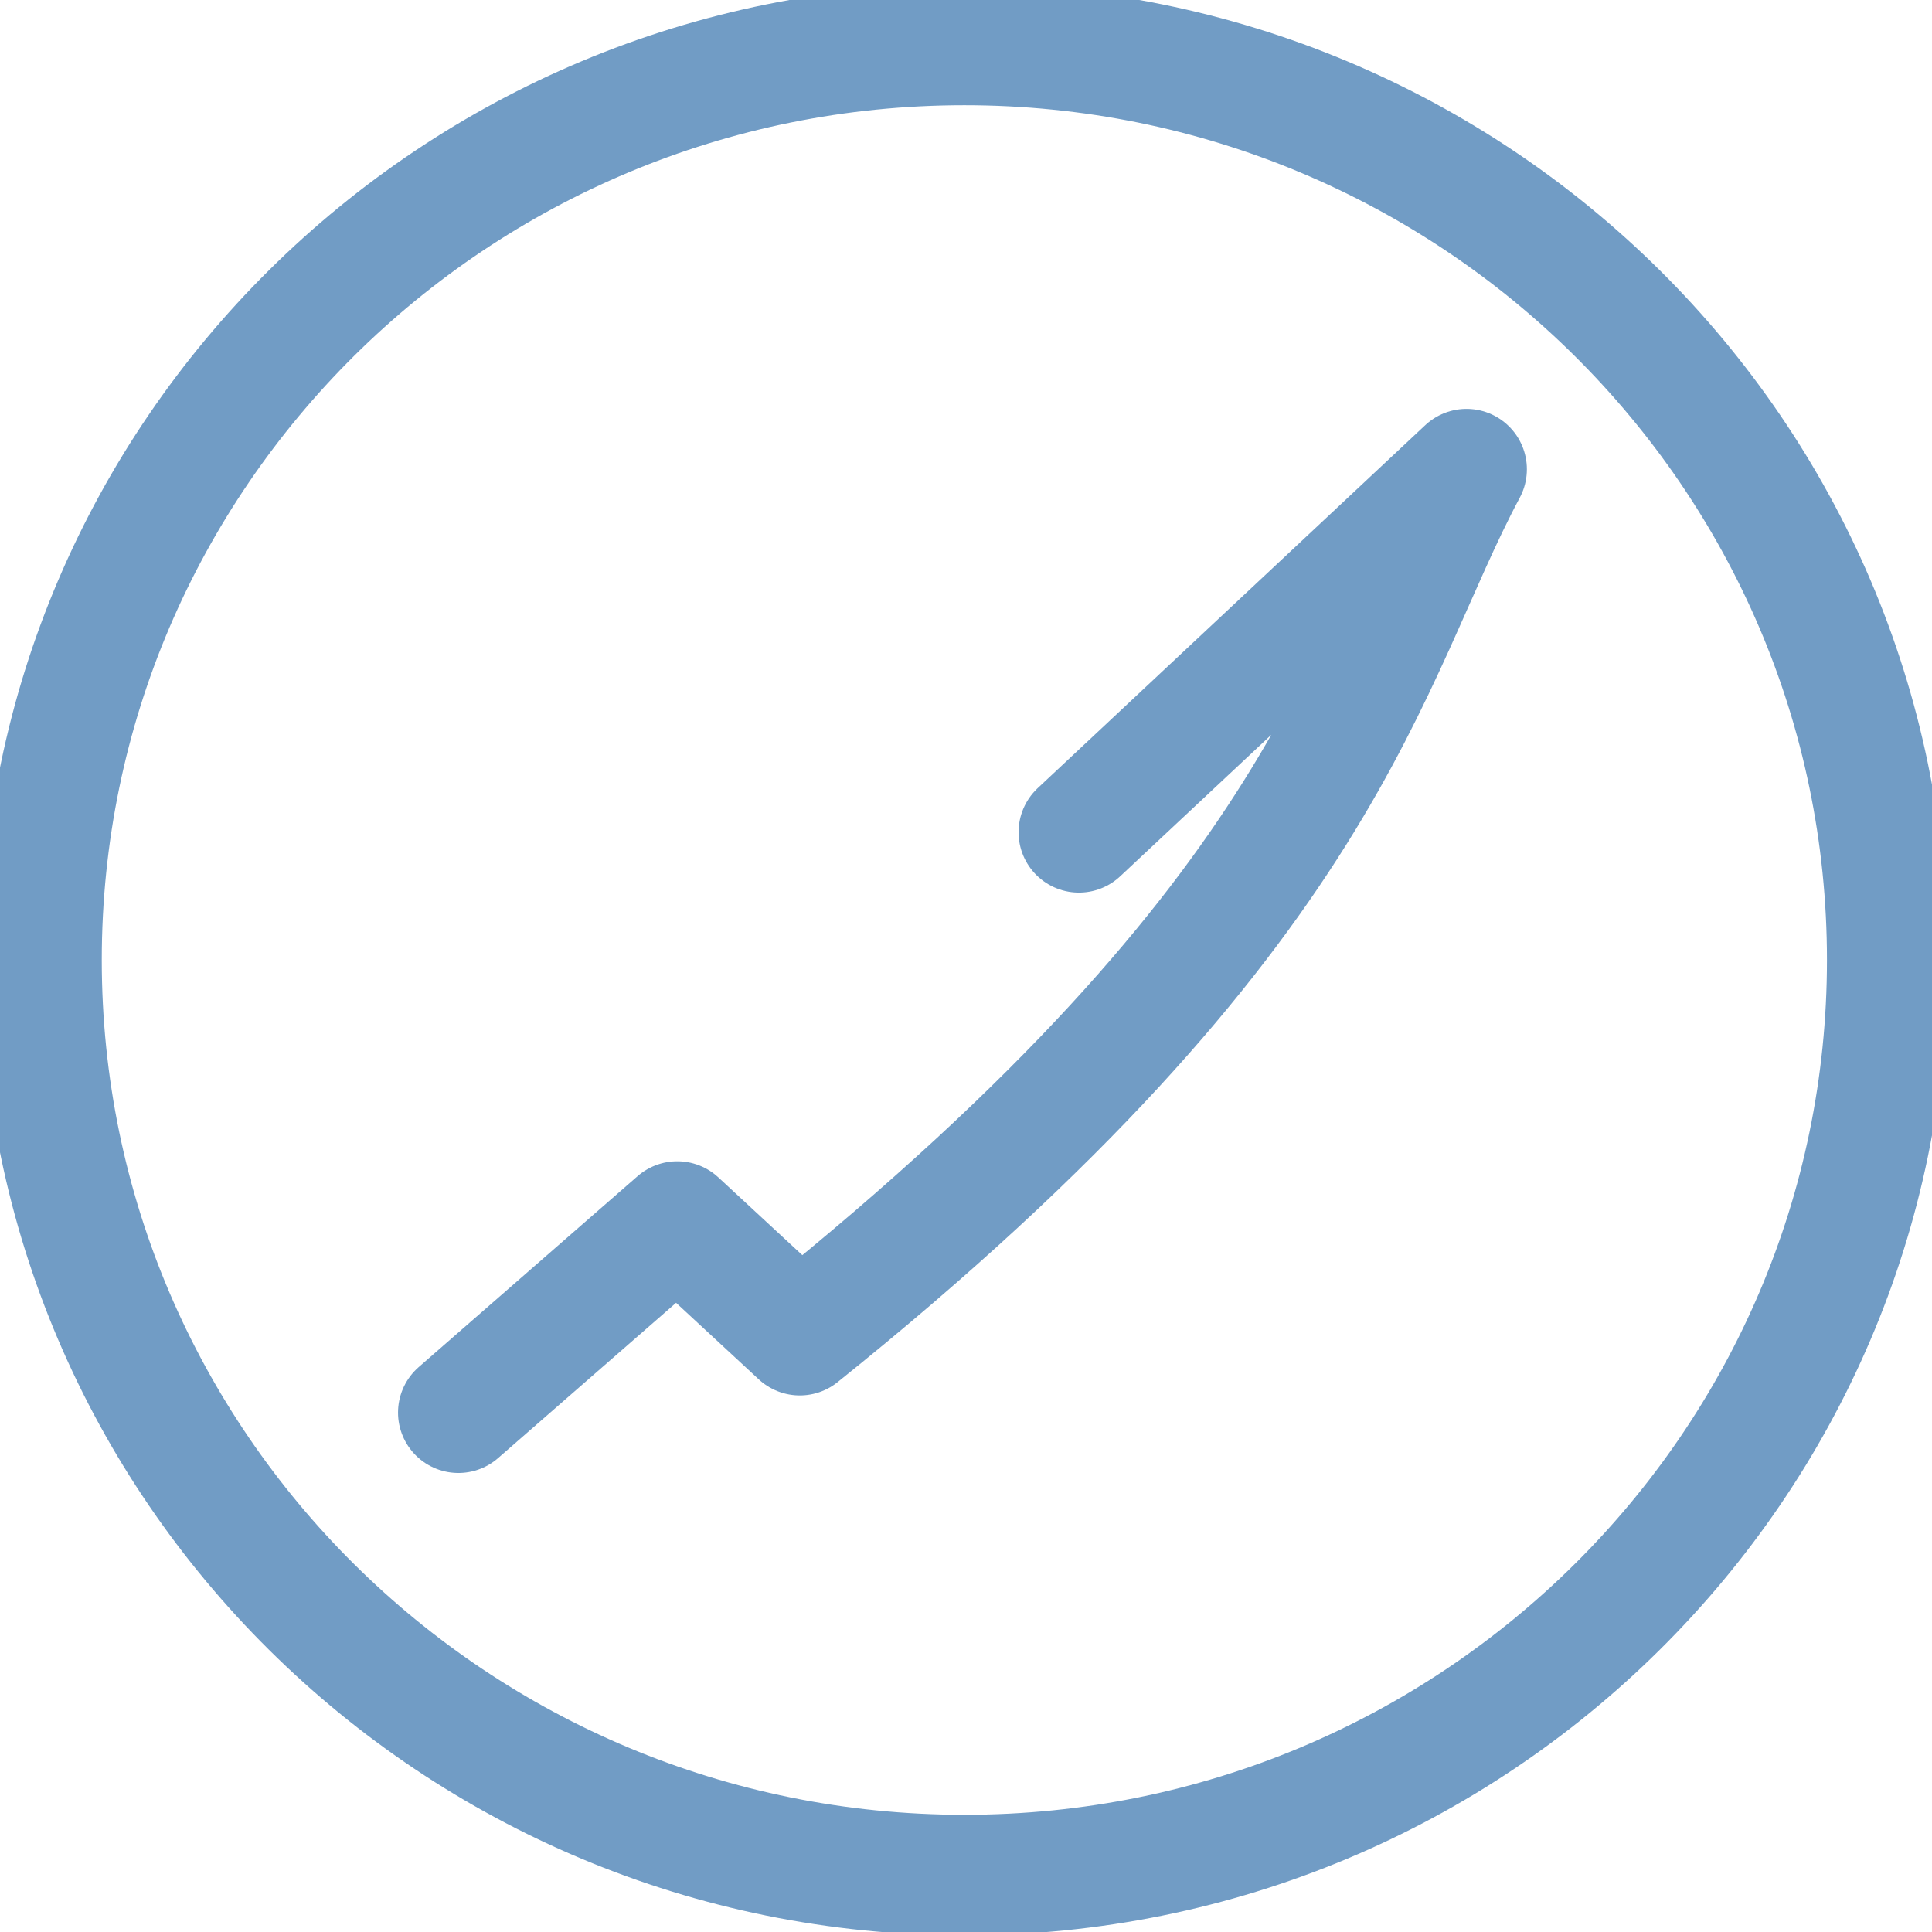
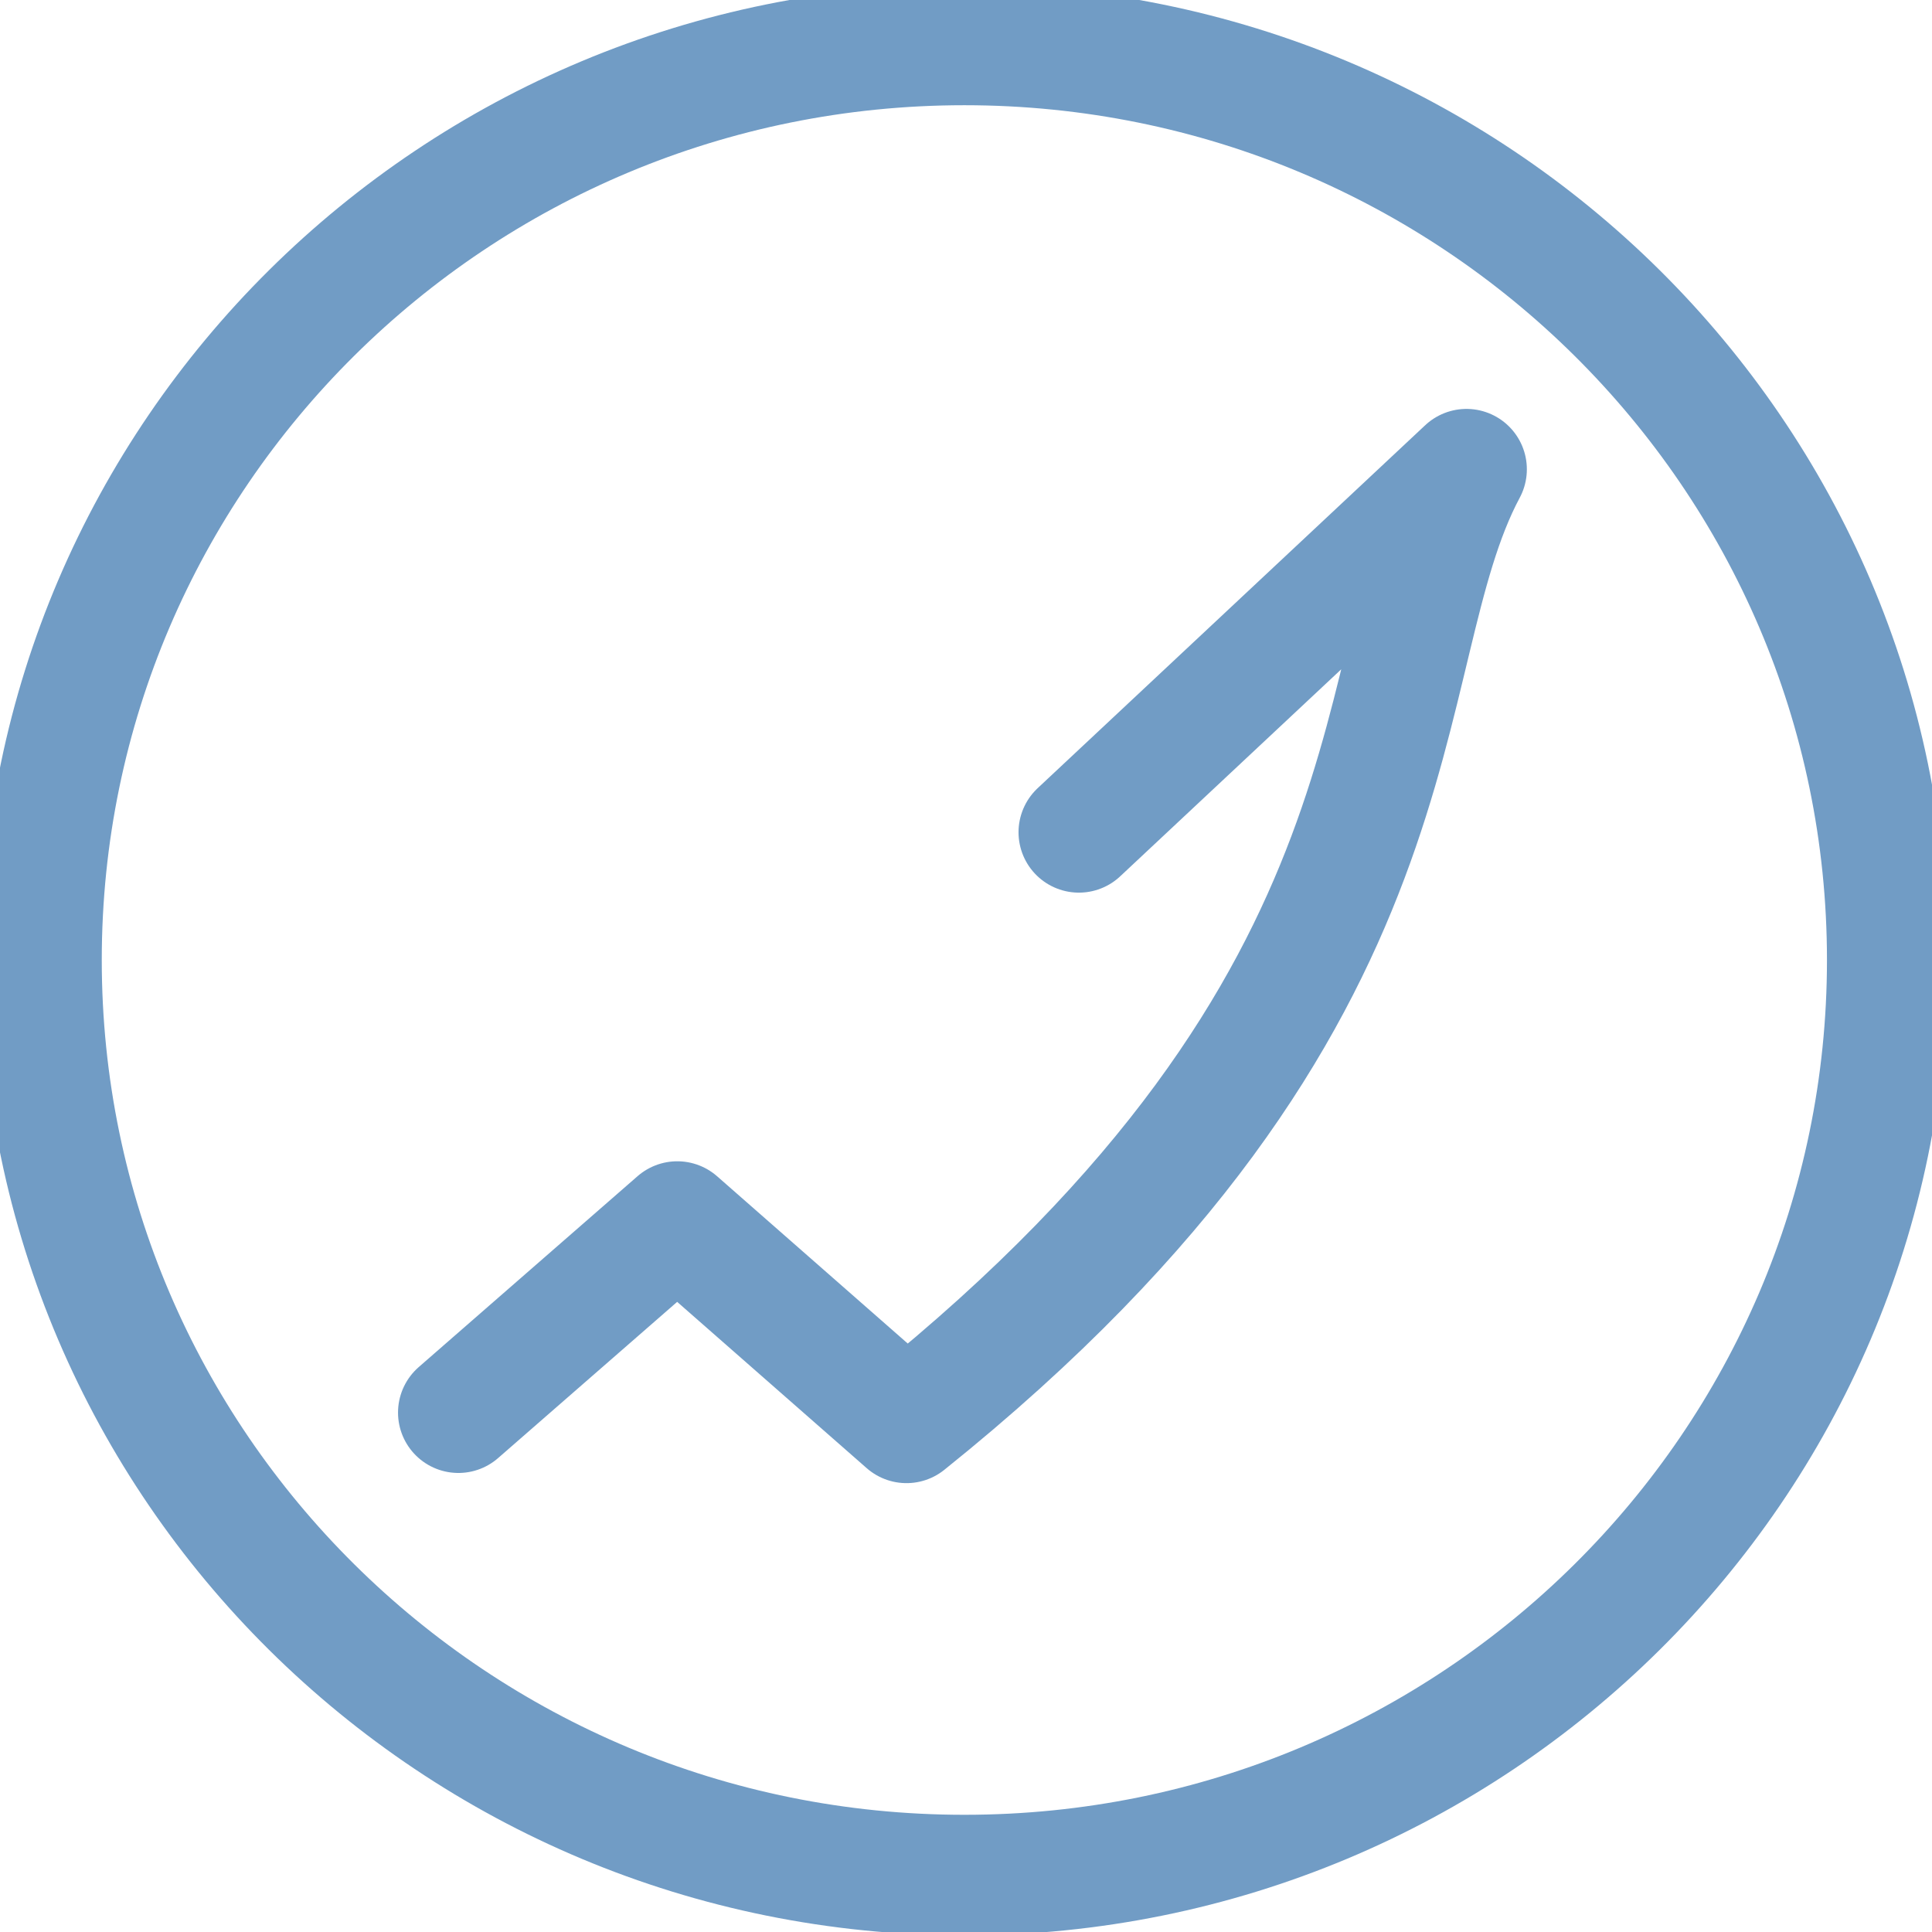
<svg xmlns="http://www.w3.org/2000/svg" width="64" height="64" id="svg4134" version="1.1">
  <defs id="defs4136" />
  <g id="layer1" transform="translate(0,-988.3622)">
-     <path style="fill:none;stroke:#719cc5;stroke-width:4;stroke-linecap:round;stroke-linejoin:round;stroke-miterlimit:4;stroke-opacity:1;stroke-dasharray:none;marker-mid:none;marker-end:none" d="m 15.185,1035.156 7.251,-6.325 4.058,3.757 c 17.642,-14.156 18.7,-22.353 22.086,-28.681 l -12.839,12.024" id="path4142" />
+     <path style="fill:none;stroke:#719cc5;stroke-width:4;stroke-linecap:round;stroke-linejoin:round;stroke-miterlimit:4;stroke-opacity:1;stroke-dasharray:none;marker-mid:none;marker-end:none" d="m 15.185,1035.156 7.251,-6.325 7.593,6.662 c 17.642,-14.156 15.164,-25.257 18.55,-31.585 l -12.839,12.024" id="path4142" />
    <path style="fill:none;stroke:#719cc5;stroke-width:4.069;stroke-linecap:round;stroke-linejoin:round;stroke-miterlimit:4;stroke-opacity:1;stroke-dasharray:none" id="path5199" d="m 62.124,31.107 a 31.062,30.873 0 1 1 -62.124,0 31.062,30.873 0 1 1 62.124,0 z" transform="matrix(0.9844021,0,0,0.9818814,1.368387,989.6203)" />
  </g>
</svg>
